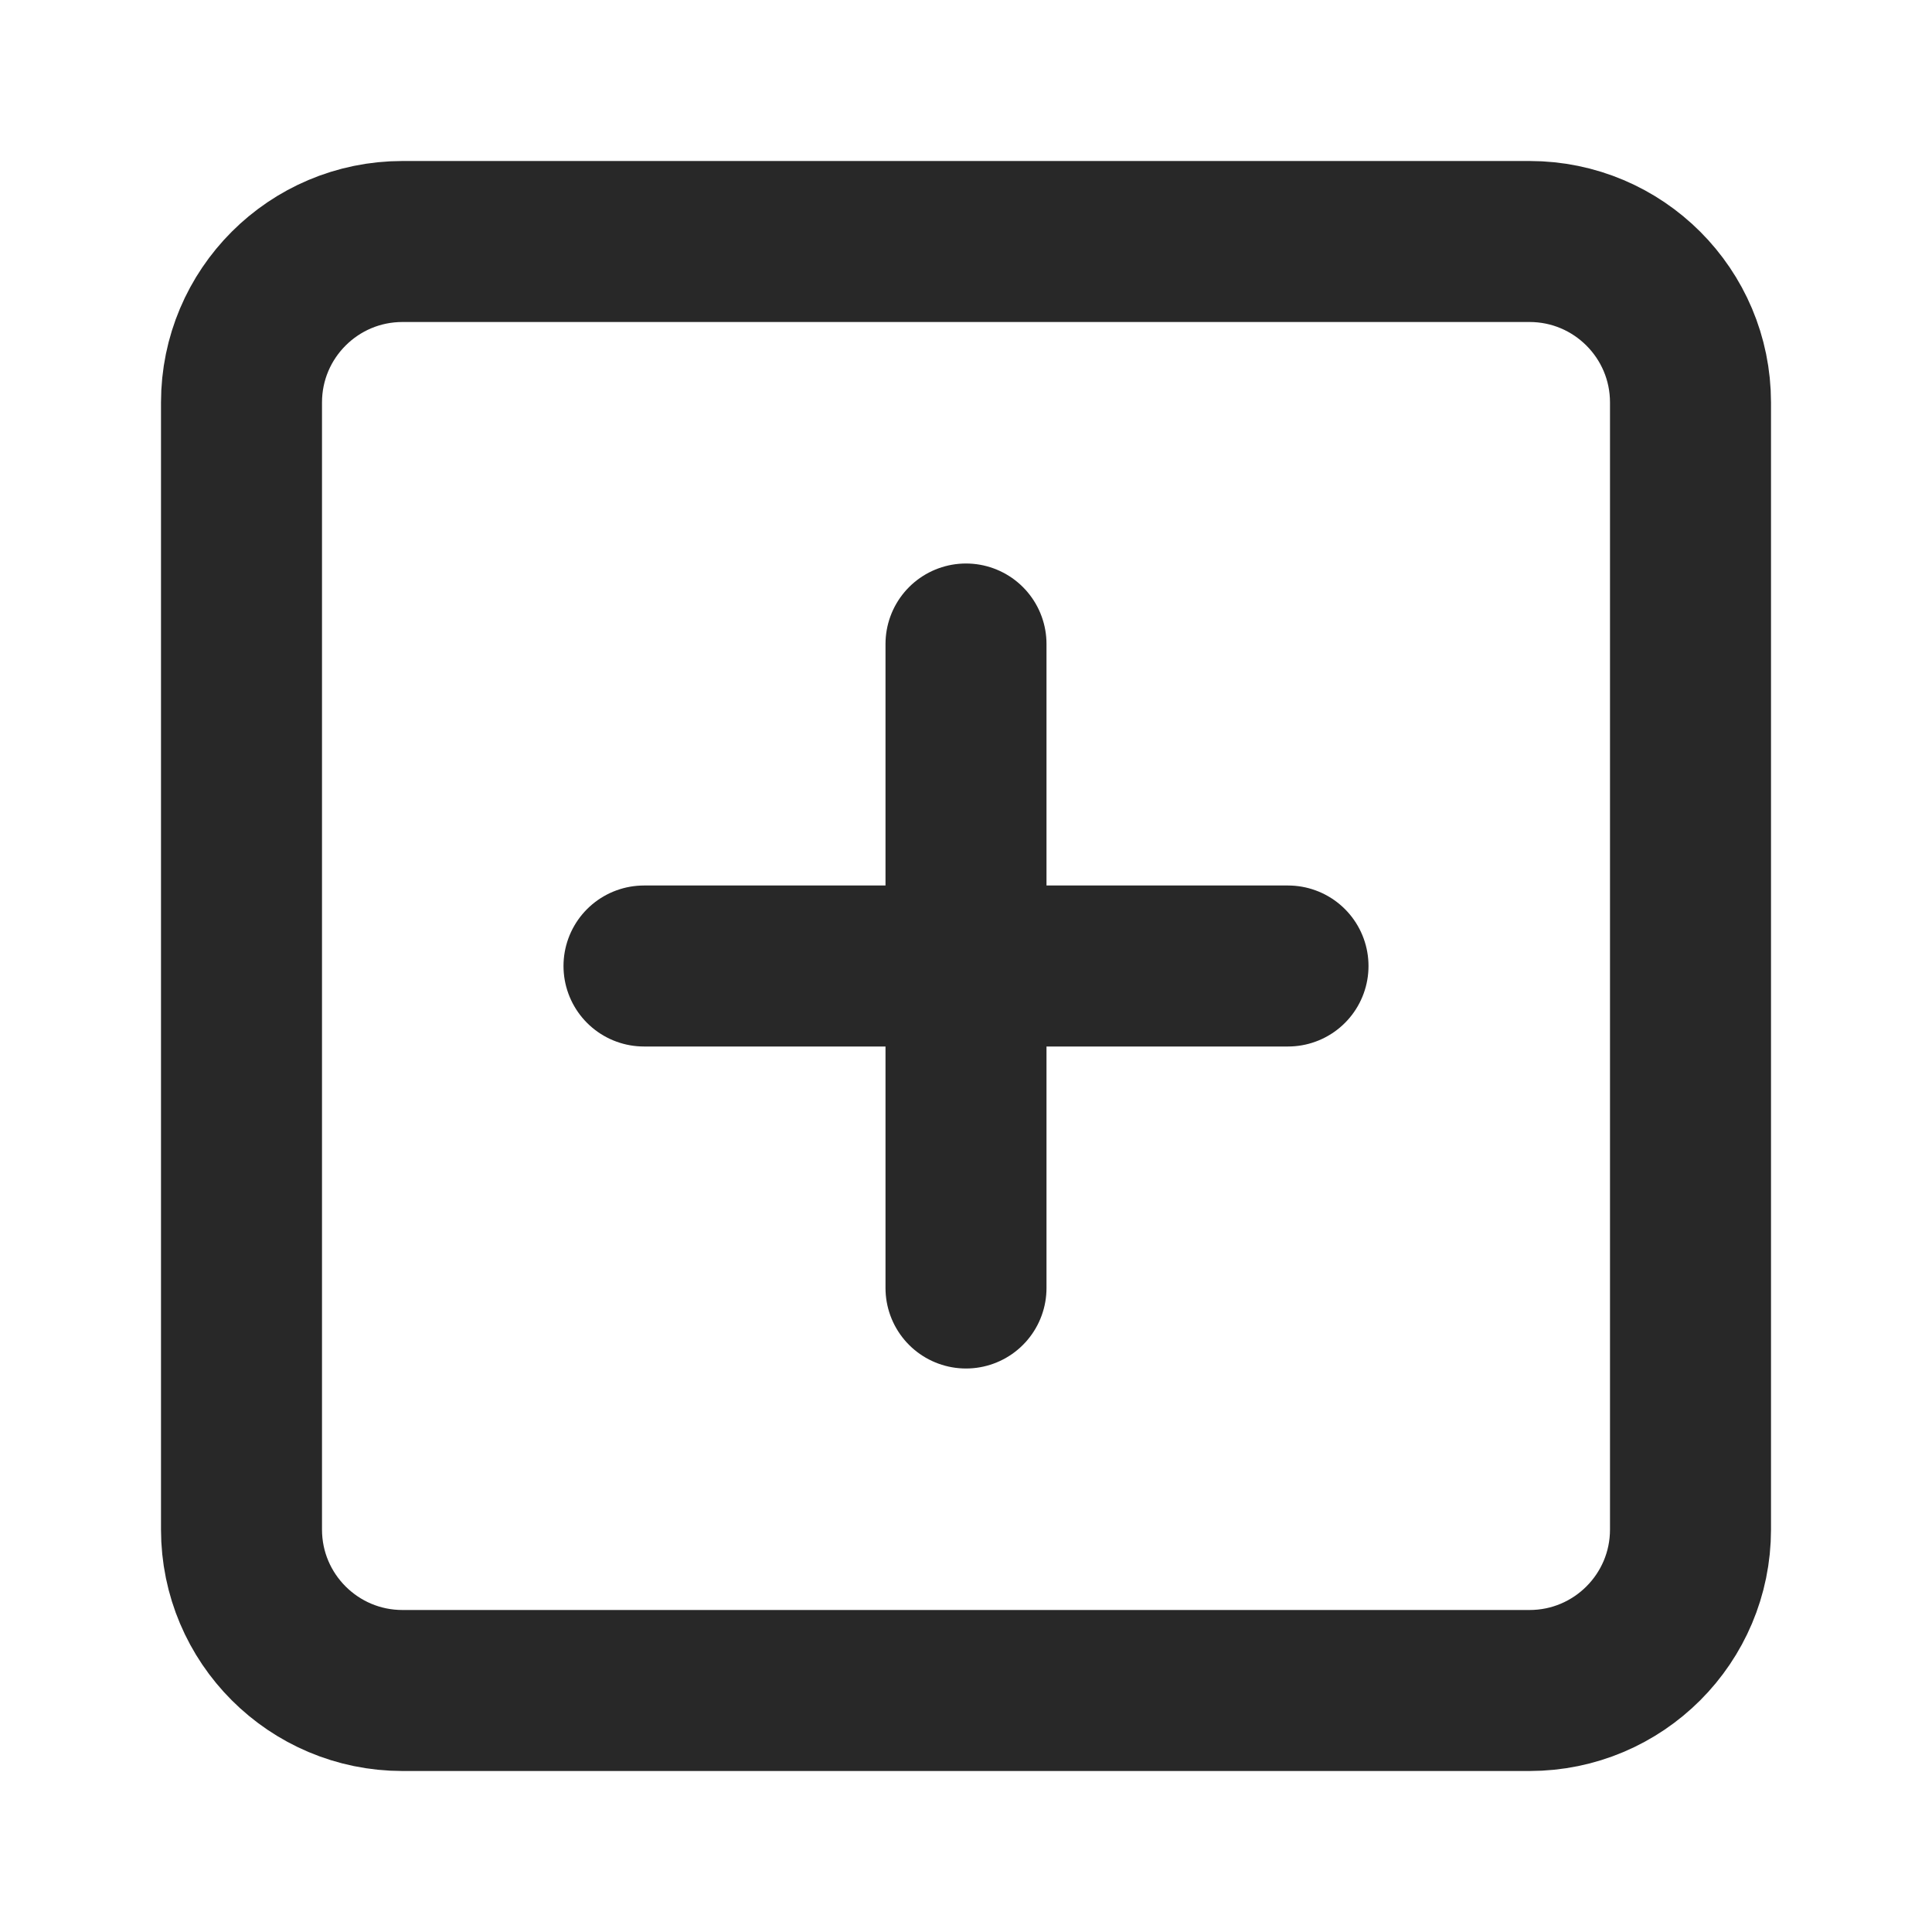
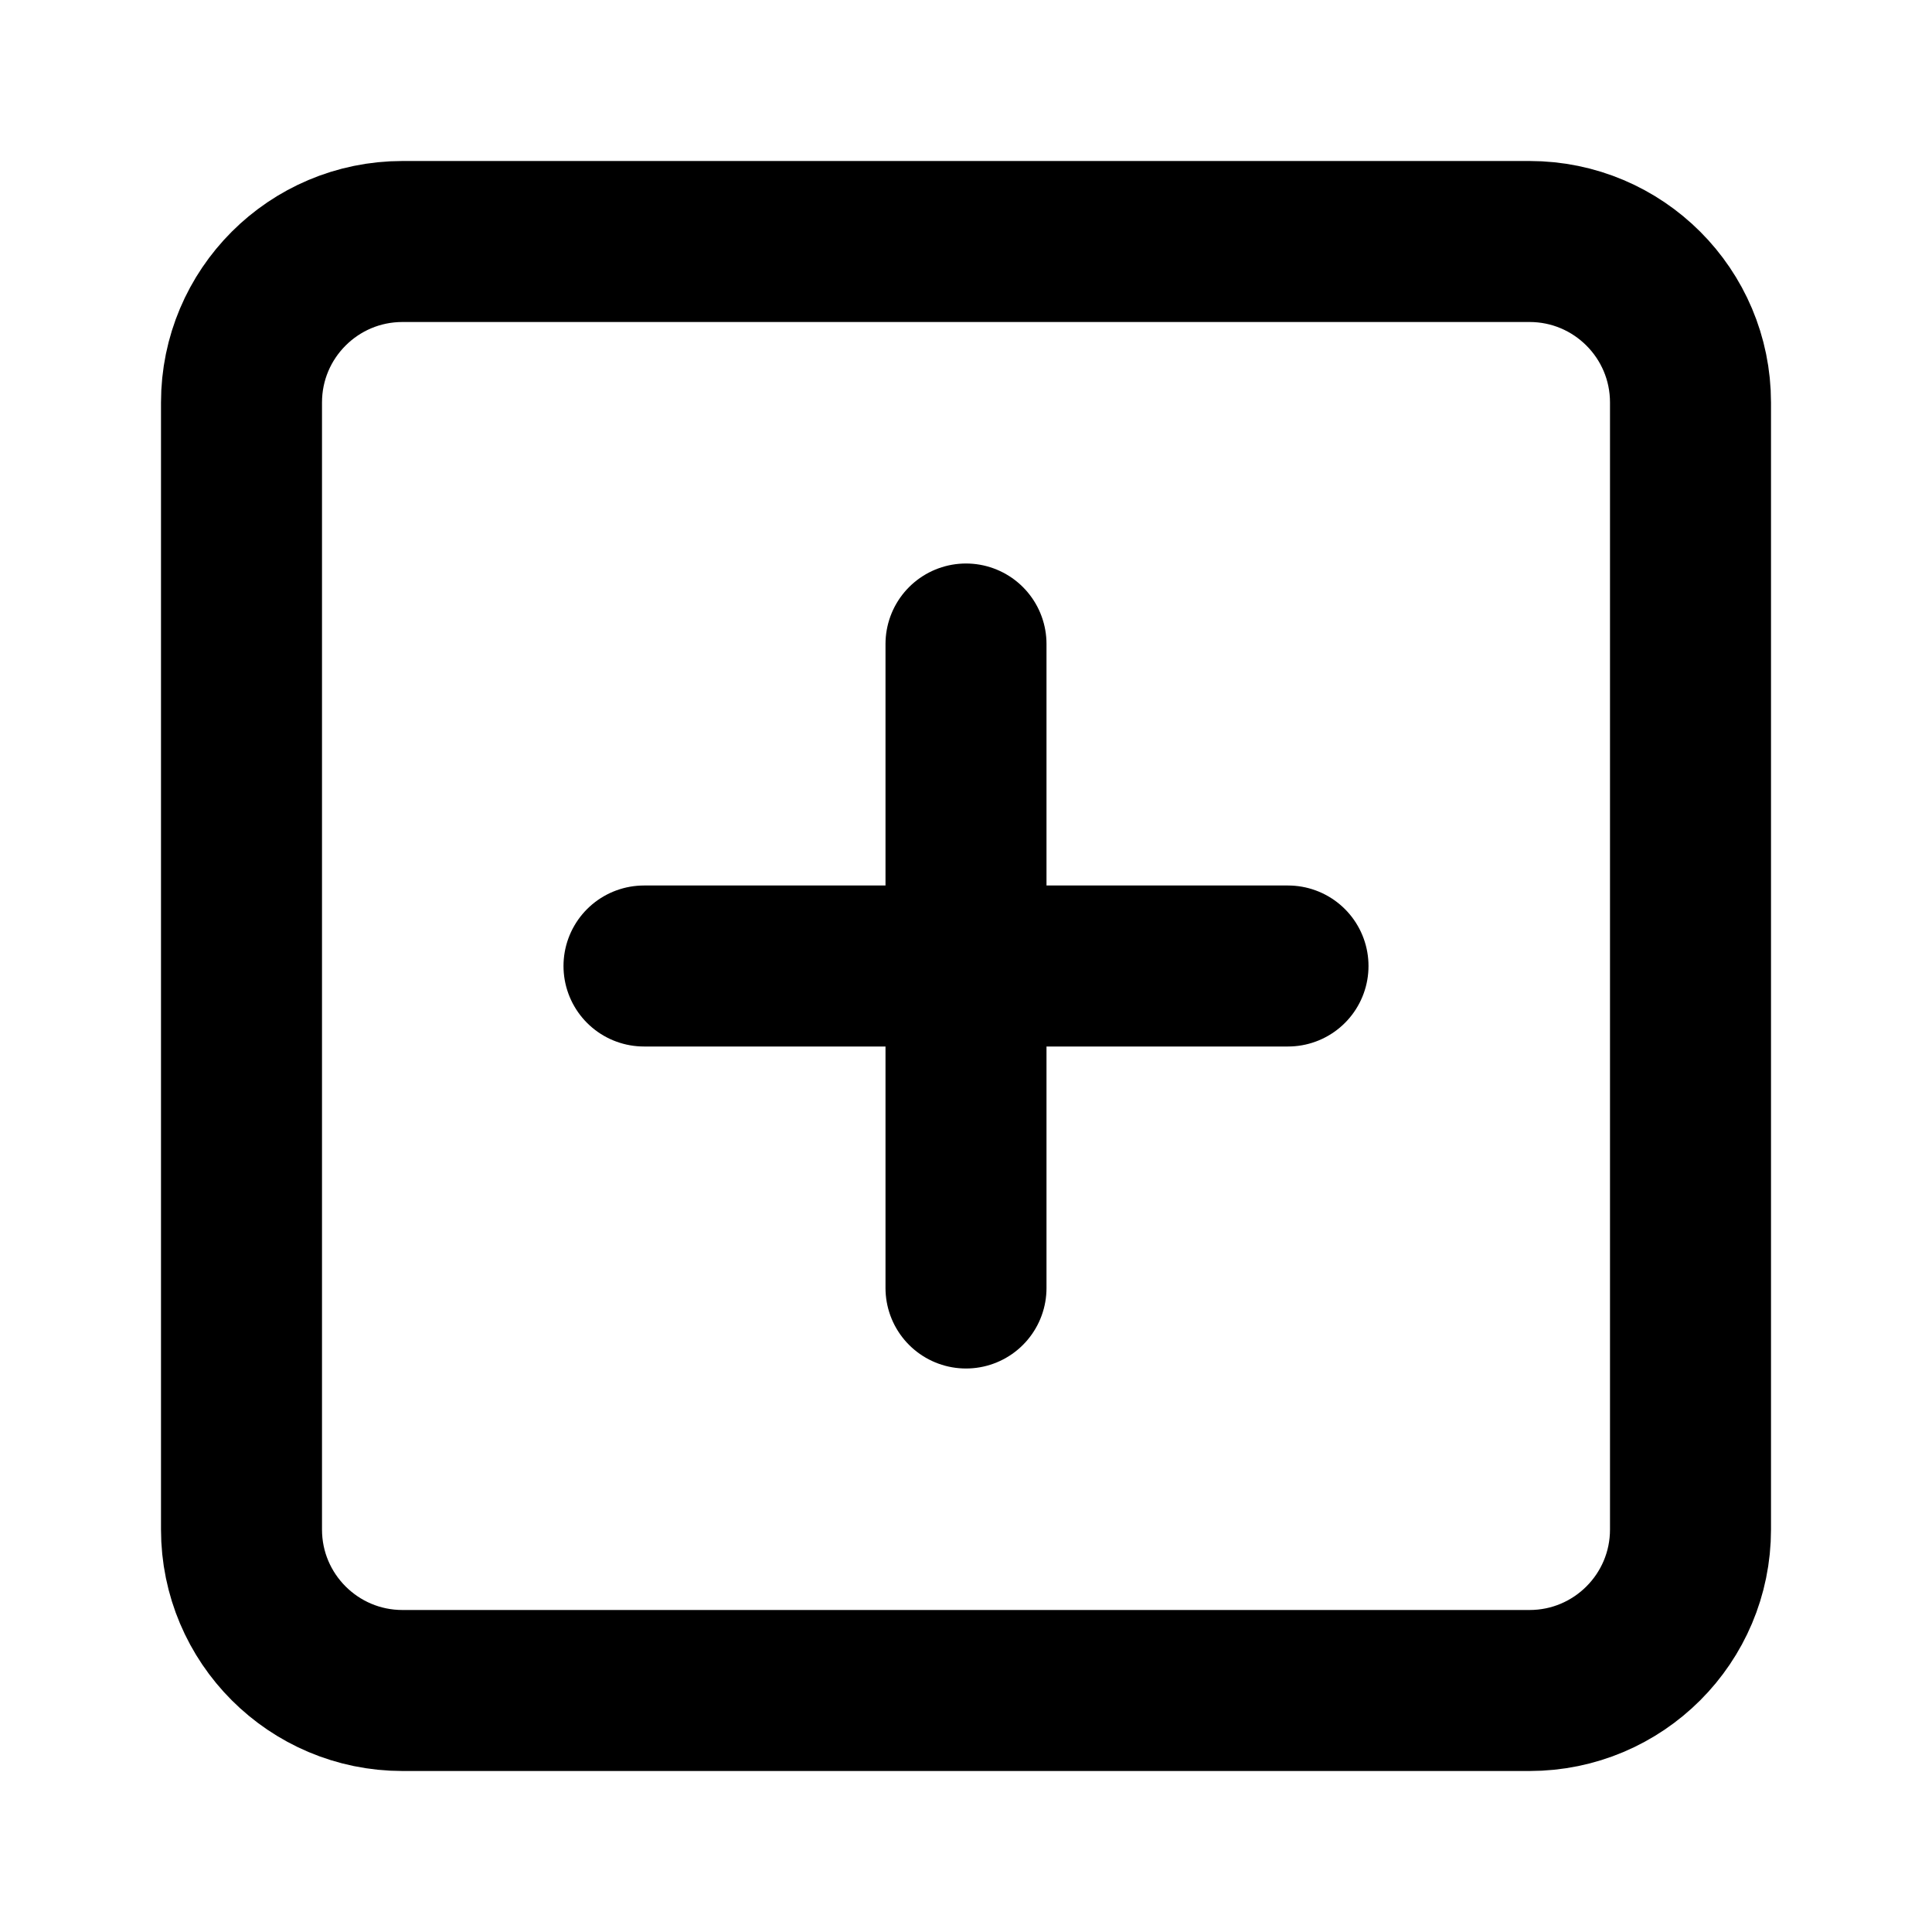
- <svg xmlns="http://www.w3.org/2000/svg" width="24" height="24" viewBox="0 0 24 24" fill="none" stroke="#282828" stroke-width="2" stroke-linecap="round" stroke-linejoin="round" class="feather feather-plus-square">
+ <svg xmlns="http://www.w3.org/2000/svg" width="24" height="24" viewBox="0 0 24 24" fill="none" stroke="currentColor" stroke-width="2" stroke-linecap="round" stroke-linejoin="round" class="feather feather-plus-square">
  <rect x="3" y="3" width="18" height="18" rx="2" ry="2" />
  <line x1="12" y1="8" x2="12" y2="16" />
  <line x1="8" y1="12" x2="16" y2="12" />
</svg>
